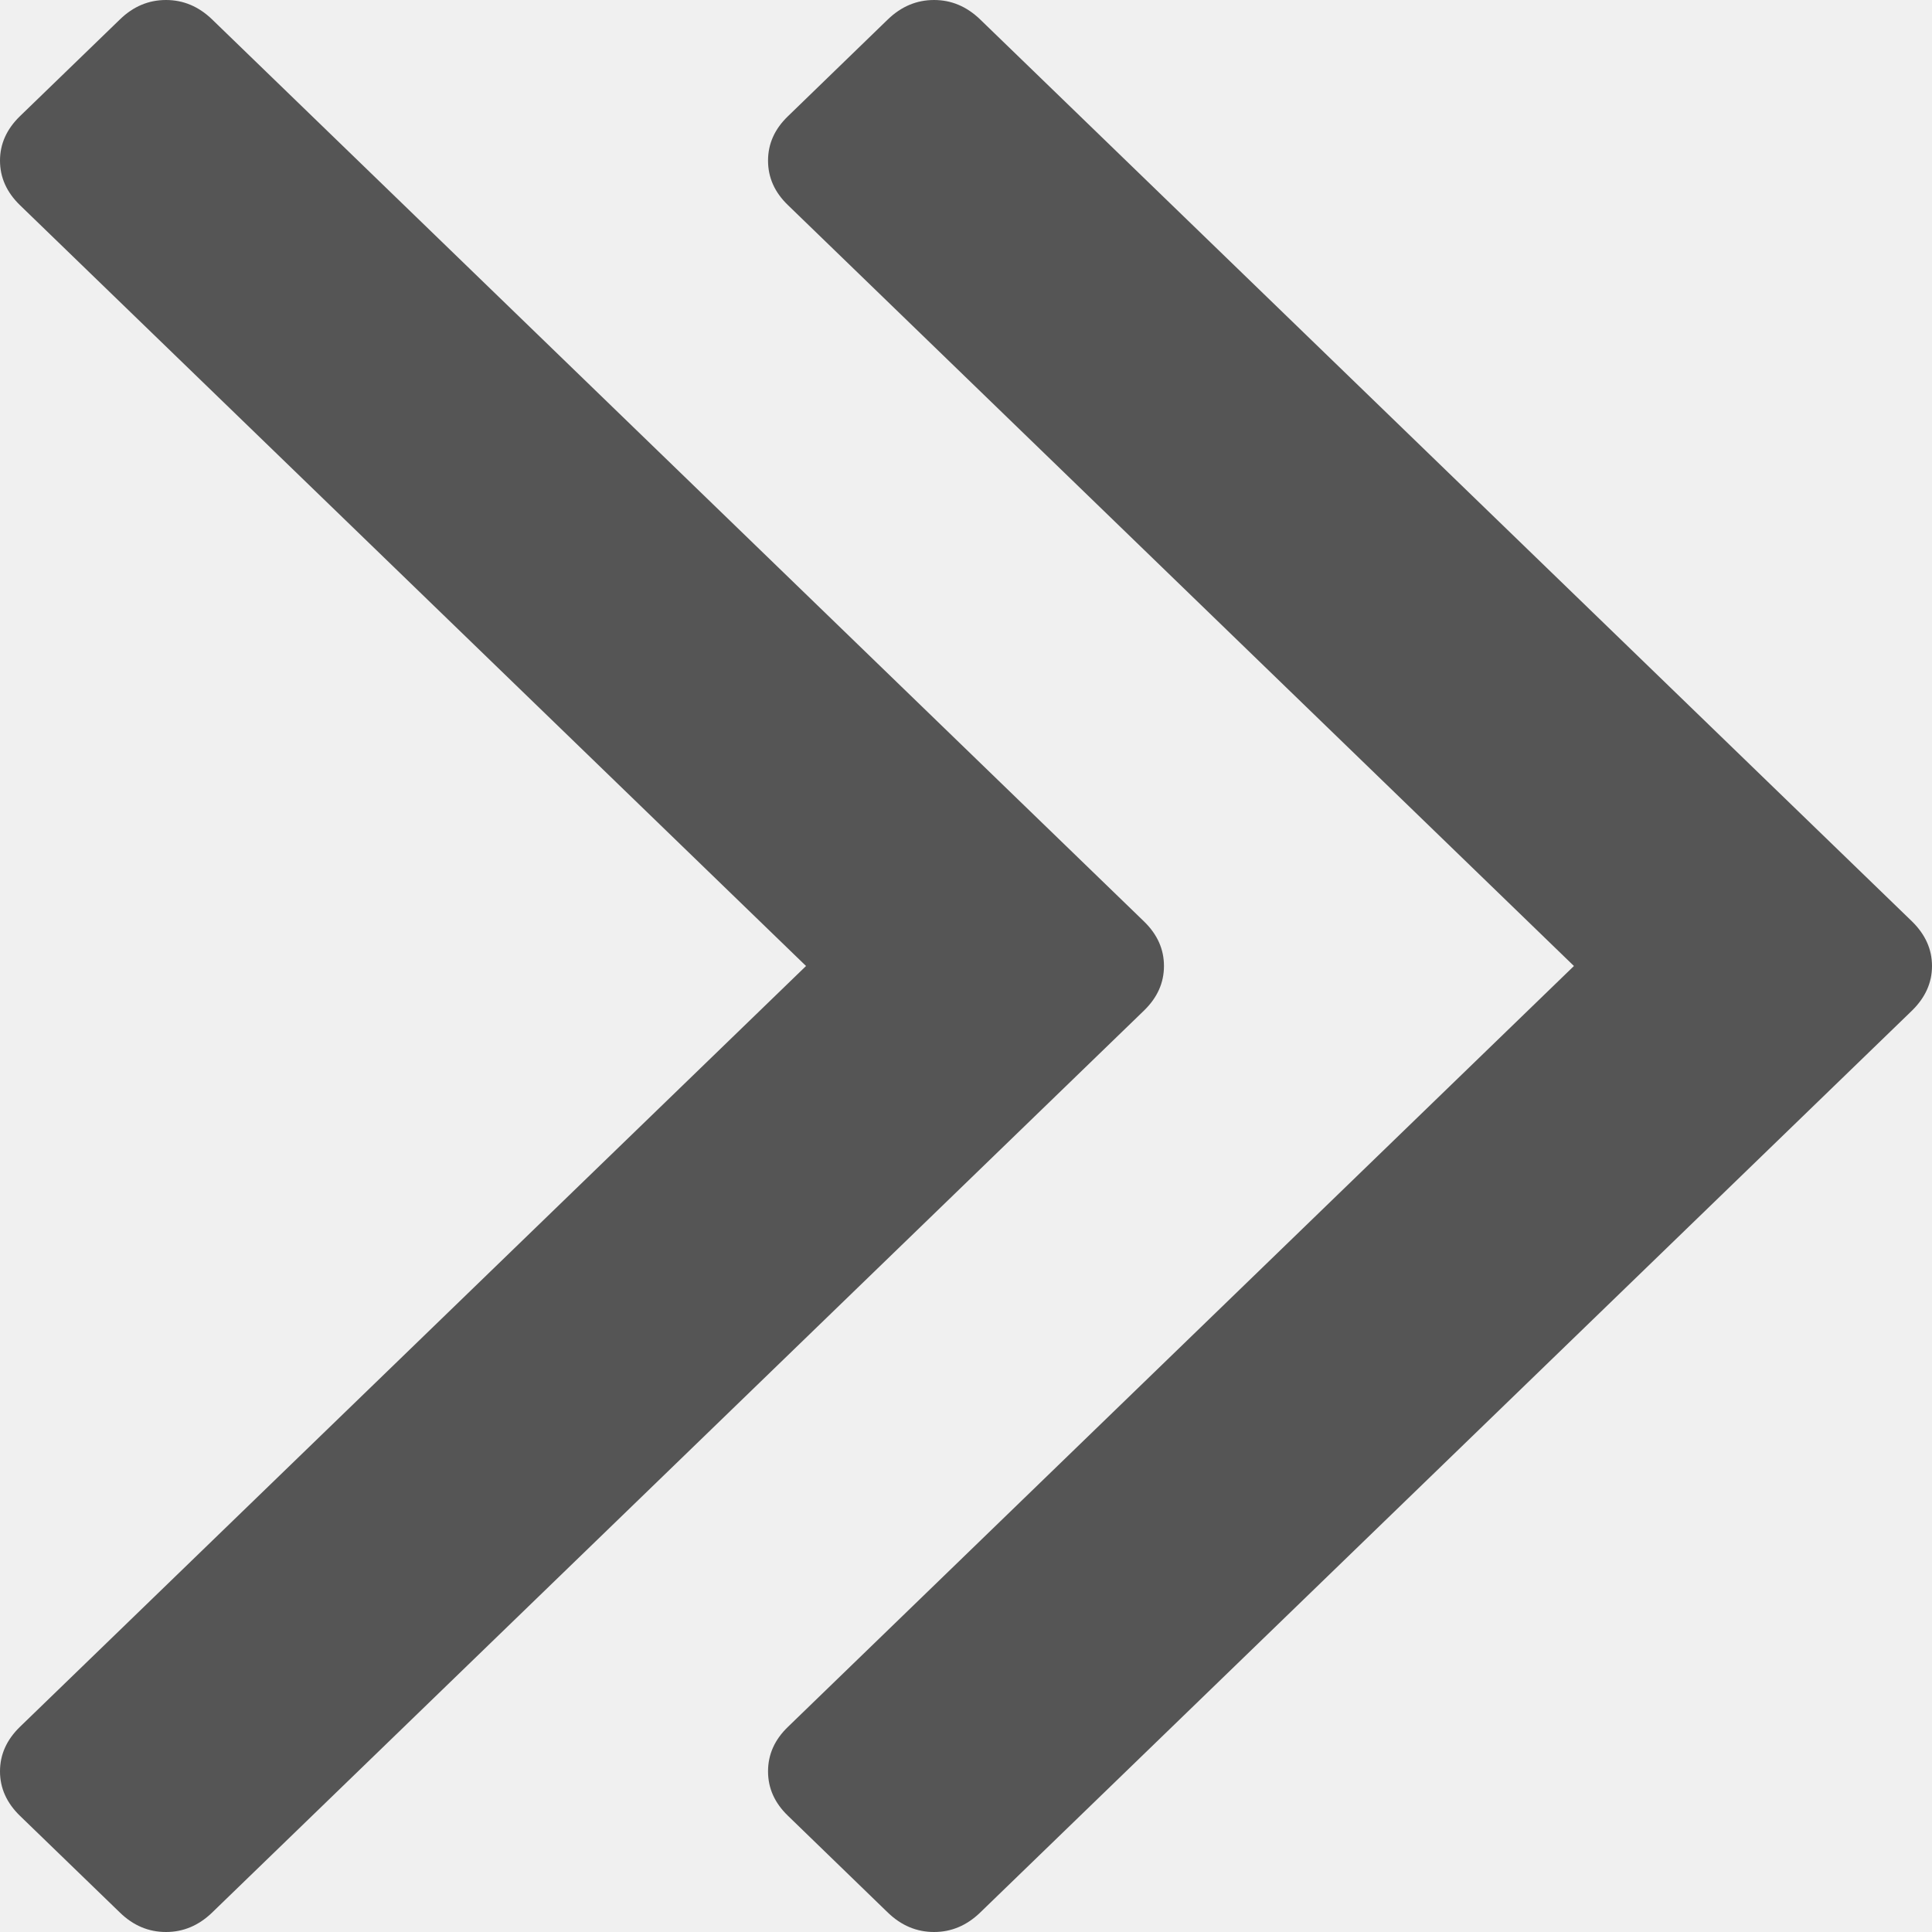
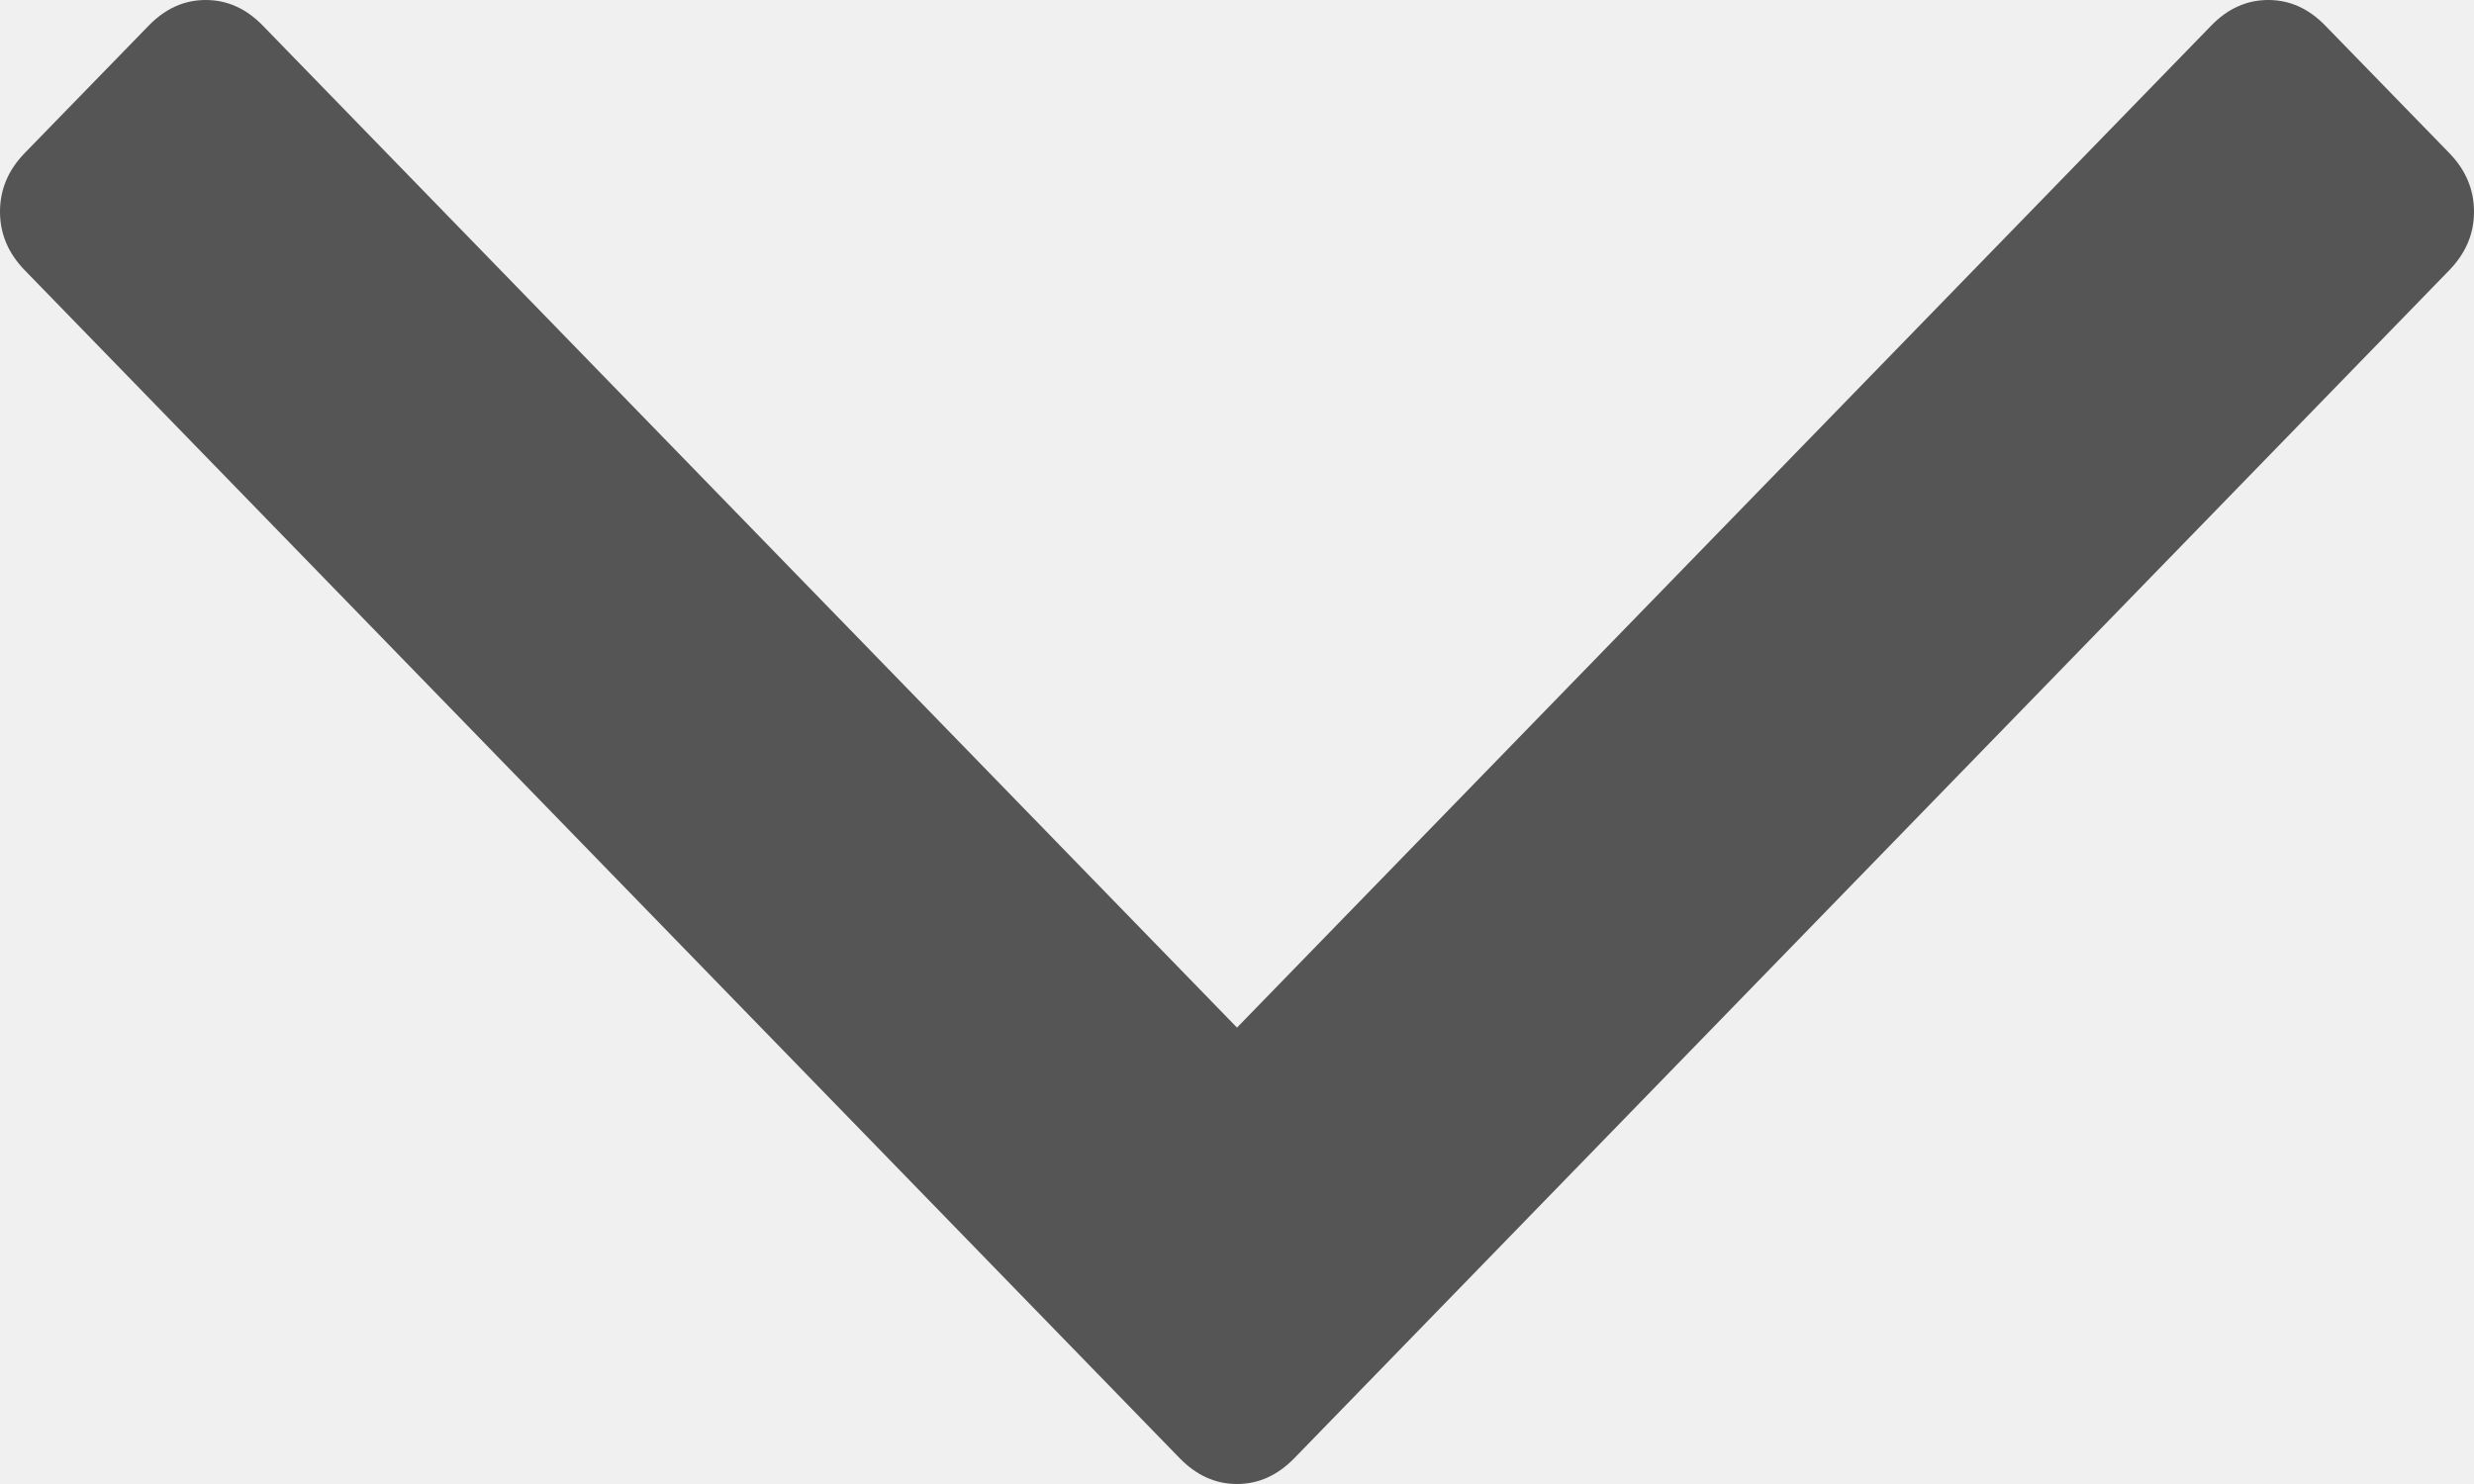
- <svg xmlns="http://www.w3.org/2000/svg" version="1.1" width="15px" height="15px">
+ <svg xmlns="http://www.w3.org/2000/svg" version="1.1" width="15px" height="9px">
  <defs>
    <pattern id="BGPattern" patternUnits="userSpaceOnUse" alignment="0 0" imageRepeat="None" />
-     <mask fill="white" id="Clip870">
-       <path d="M 8.882 7.154  C 8.986 7.255  9.037 7.37  9.037 7.5  C 9.037 7.63  8.986 7.745  8.882 7.846  L 1.646 14.85  C 1.542 14.95  1.423 15  1.289 15  C 1.154 15  1.035 14.95  0.932 14.85  L 0.155 14.098  C 0.052 13.998  0 13.883  0 13.753  C 0 13.622  0.052 13.507  0.155 13.407  L 6.258 7.5  L 0.155 1.593  C 0.052 1.493  0 1.378  0 1.247  C 0 1.117  0.052 1.002  0.155 0.902  L 0.932 0.15  C 1.035 0.05  1.154 0  1.289 0  C 1.423 0  1.542 0.05  1.646 0.15  L 8.882 7.154  Z M 14.845 7.154  C 14.948 7.255  15 7.37  15 7.5  C 15 7.63  14.948 7.745  14.845 7.846  L 7.609 14.85  C 7.505 14.95  7.386 15  7.252 15  C 7.117 15  6.998 14.95  6.894 14.85  L 6.118 14.098  C 6.014 13.998  5.963 13.883  5.963 13.753  C 5.963 13.622  6.014 13.507  6.118 13.407  L 12.22 7.5  L 6.118 1.593  C 6.014 1.493  5.963 1.378  5.963 1.247  C 5.963 1.117  6.014 1.002  6.118 0.902  L 6.894 0.15  C 6.998 0.05  7.117 0  7.252 0  C 7.386 0  7.505 0.05  7.609 0.15  L 14.845 7.154  Z " fill-rule="evenodd" />
+     <mask fill="white" id="Clip467">
+       <path d="M 14.85 0.928  C 14.95 1.031  15 1.149  15 1.284  C 15 1.418  14.95 1.536  14.85 1.639  L 7.846 8.845  C 7.745 8.948  7.63 9  7.5 9  C 7.37 9  7.255 8.948  7.154 8.845  L 0.15 1.639  C 0.05 1.536  0 1.418  0 1.284  C 0 1.149  0.05 1.031  0.15 0.928  L 0.902 0.155  C 1.002 0.052  1.117 0  1.247 0  C 1.378 0  1.493 0.052  1.593 0.155  L 7.5 6.232  L 13.407 0.155  C 13.507 0.052  13.622 0  13.753 0  C 13.883 0  13.998 0.052  14.098 0.155  L 14.85 0.928  Z " fill-rule="evenodd" />
    </mask>
  </defs>
-   <g transform="matrix(1 0 0 1 -1128 -679 )">
-     <path d="M 8.882 7.154  C 8.986 7.255  9.037 7.37  9.037 7.5  C 9.037 7.63  8.986 7.745  8.882 7.846  L 1.646 14.85  C 1.542 14.95  1.423 15  1.289 15  C 1.154 15  1.035 14.95  0.932 14.85  L 0.155 14.098  C 0.052 13.998  0 13.883  0 13.753  C 0 13.622  0.052 13.507  0.155 13.407  L 6.258 7.5  L 0.155 1.593  C 0.052 1.493  0 1.378  0 1.247  C 0 1.117  0.052 1.002  0.155 0.902  L 0.932 0.15  C 1.035 0.05  1.154 0  1.289 0  C 1.423 0  1.542 0.05  1.646 0.15  L 8.882 7.154  Z M 14.845 7.154  C 14.948 7.255  15 7.37  15 7.5  C 15 7.63  14.948 7.745  14.845 7.846  L 7.609 14.85  C 7.505 14.95  7.386 15  7.252 15  C 7.117 15  6.998 14.95  6.894 14.85  L 6.118 14.098  C 6.014 13.998  5.963 13.883  5.963 13.753  C 5.963 13.622  6.014 13.507  6.118 13.407  L 12.22 7.5  L 6.118 1.593  C 6.014 1.493  5.963 1.378  5.963 1.247  C 5.963 1.117  6.014 1.002  6.118 0.902  L 6.894 0.15  C 6.998 0.05  7.117 0  7.252 0  C 7.386 0  7.505 0.05  7.609 0.15  L 14.845 7.154  Z " fill-rule="nonzero" fill="rgba(85, 85, 85, 1)" stroke="none" transform="matrix(1 0 0 1 1128 679 )" class="fill" />
-     <path d="M 8.882 7.154  C 8.986 7.255  9.037 7.37  9.037 7.5  C 9.037 7.63  8.986 7.745  8.882 7.846  L 1.646 14.85  C 1.542 14.95  1.423 15  1.289 15  C 1.154 15  1.035 14.95  0.932 14.85  L 0.155 14.098  C 0.052 13.998  0 13.883  0 13.753  C 0 13.622  0.052 13.507  0.155 13.407  L 6.258 7.5  L 0.155 1.593  C 0.052 1.493  0 1.378  0 1.247  C 0 1.117  0.052 1.002  0.155 0.902  L 0.932 0.15  C 1.035 0.05  1.154 0  1.289 0  C 1.423 0  1.542 0.05  1.646 0.15  L 8.882 7.154  Z " stroke-width="0" stroke-dasharray="0" stroke="rgba(255, 255, 255, 0)" fill="none" transform="matrix(1 0 0 1 1128 679 )" class="stroke" mask="url(#Clip870)" />
-     <path d="M 14.845 7.154  C 14.948 7.255  15 7.37  15 7.5  C 15 7.63  14.948 7.745  14.845 7.846  L 7.609 14.85  C 7.505 14.95  7.386 15  7.252 15  C 7.117 15  6.998 14.95  6.894 14.85  L 6.118 14.098  C 6.014 13.998  5.963 13.883  5.963 13.753  C 5.963 13.622  6.014 13.507  6.118 13.407  L 12.22 7.5  L 6.118 1.593  C 6.014 1.493  5.963 1.378  5.963 1.247  C 5.963 1.117  6.014 1.002  6.118 0.902  L 6.894 0.15  C 6.998 0.05  7.117 0  7.252 0  C 7.386 0  7.505 0.05  7.609 0.15  L 14.845 7.154  Z " stroke-width="0" stroke-dasharray="0" stroke="rgba(255, 255, 255, 0)" fill="none" transform="matrix(1 0 0 1 1128 679 )" class="stroke" mask="url(#Clip870)" />
+   <g transform="matrix(1 0 0 1 -1158 -682 )">
+     <path d="M 14.85 0.928  C 14.95 1.031  15 1.149  15 1.284  C 15 1.418  14.95 1.536  14.85 1.639  L 7.846 8.845  C 7.745 8.948  7.63 9  7.5 9  C 7.37 9  7.255 8.948  7.154 8.845  L 0.15 1.639  C 0.05 1.536  0 1.418  0 1.284  C 0 1.149  0.05 1.031  0.15 0.928  L 0.902 0.155  C 1.002 0.052  1.117 0  1.247 0  C 1.378 0  1.493 0.052  1.593 0.155  L 7.5 6.232  L 13.407 0.155  C 13.507 0.052  13.622 0  13.753 0  C 13.883 0  13.998 0.052  14.098 0.155  L 14.85 0.928  Z " fill-rule="nonzero" fill="rgba(85, 85, 85, 1)" stroke="none" transform="matrix(1 0 0 1 1158 682 )" class="fill" />
+     <path d="M 14.85 0.928  C 14.95 1.031  15 1.149  15 1.284  C 15 1.418  14.95 1.536  14.85 1.639  L 7.846 8.845  C 7.745 8.948  7.63 9  7.5 9  C 7.37 9  7.255 8.948  7.154 8.845  L 0.15 1.639  C 0.05 1.536  0 1.418  0 1.284  C 0 1.149  0.05 1.031  0.15 0.928  L 0.902 0.155  C 1.002 0.052  1.117 0  1.247 0  C 1.378 0  1.493 0.052  1.593 0.155  L 7.5 6.232  L 13.407 0.155  C 13.507 0.052  13.622 0  13.753 0  C 13.883 0  13.998 0.052  14.098 0.155  L 14.85 0.928  Z " stroke-width="0" stroke-dasharray="0" stroke="rgba(255, 255, 255, 0)" fill="none" transform="matrix(1 0 0 1 1158 682 )" class="stroke" mask="url(#Clip467)" />
  </g>
</svg>
